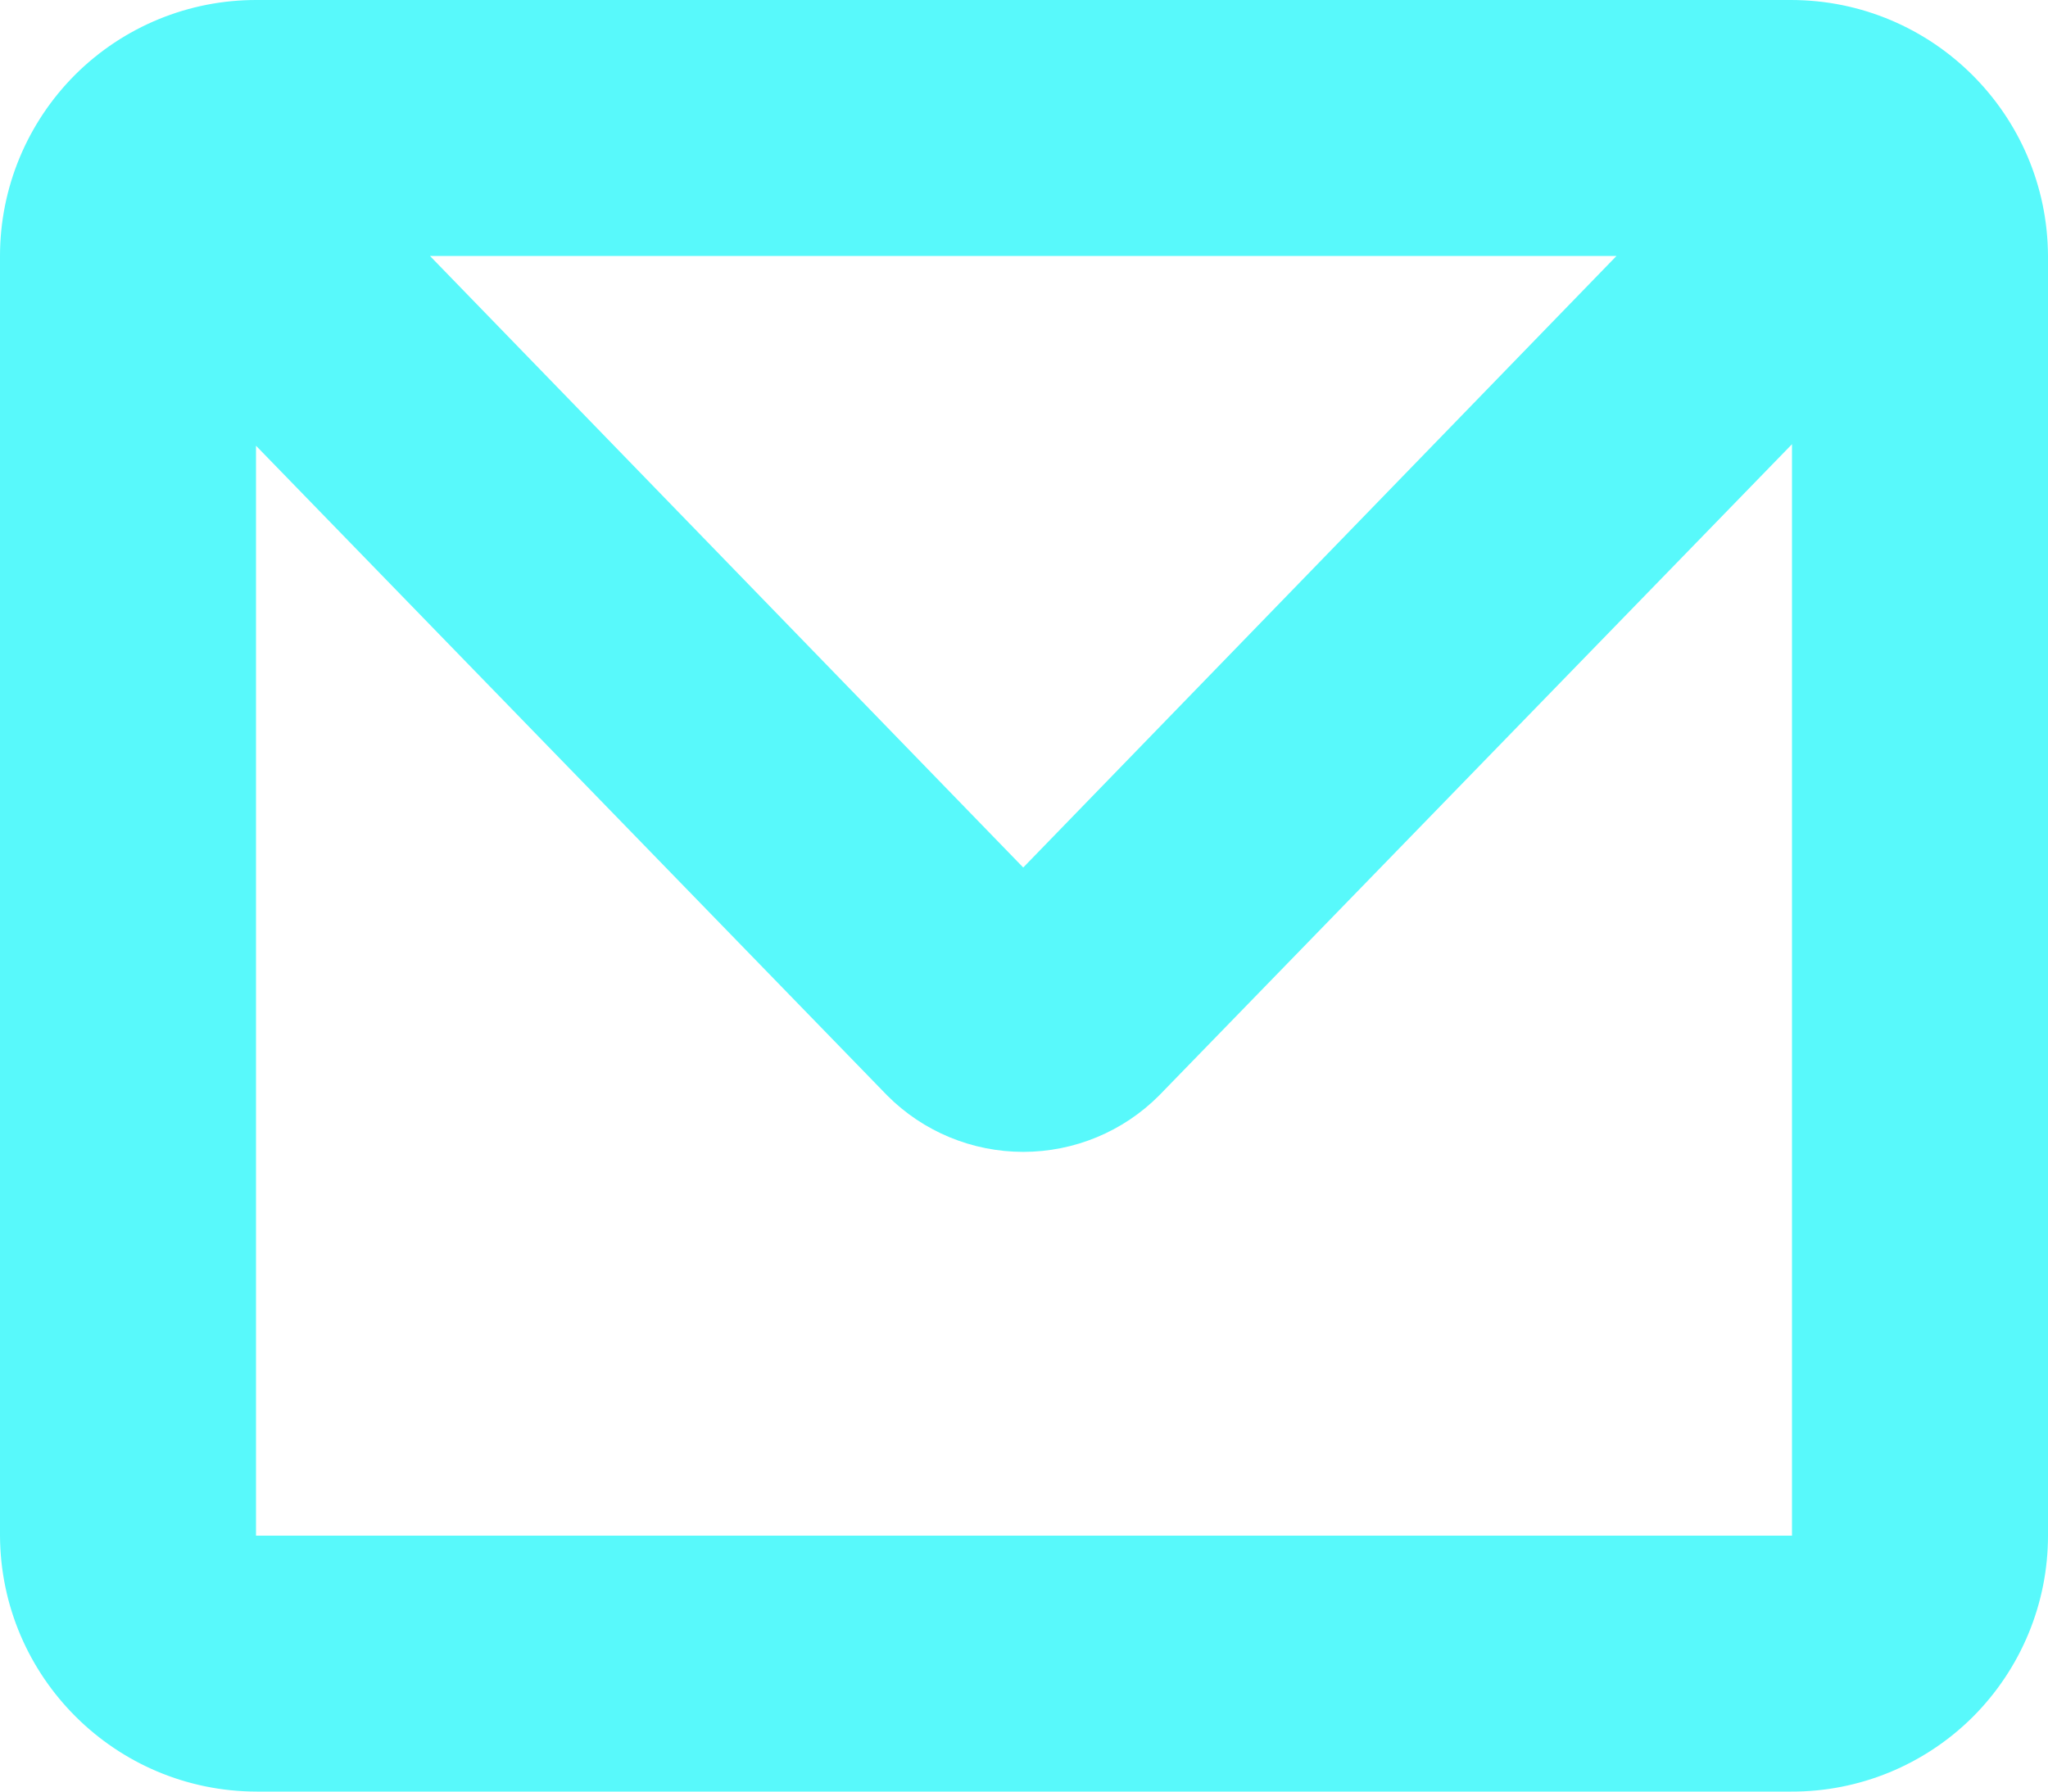
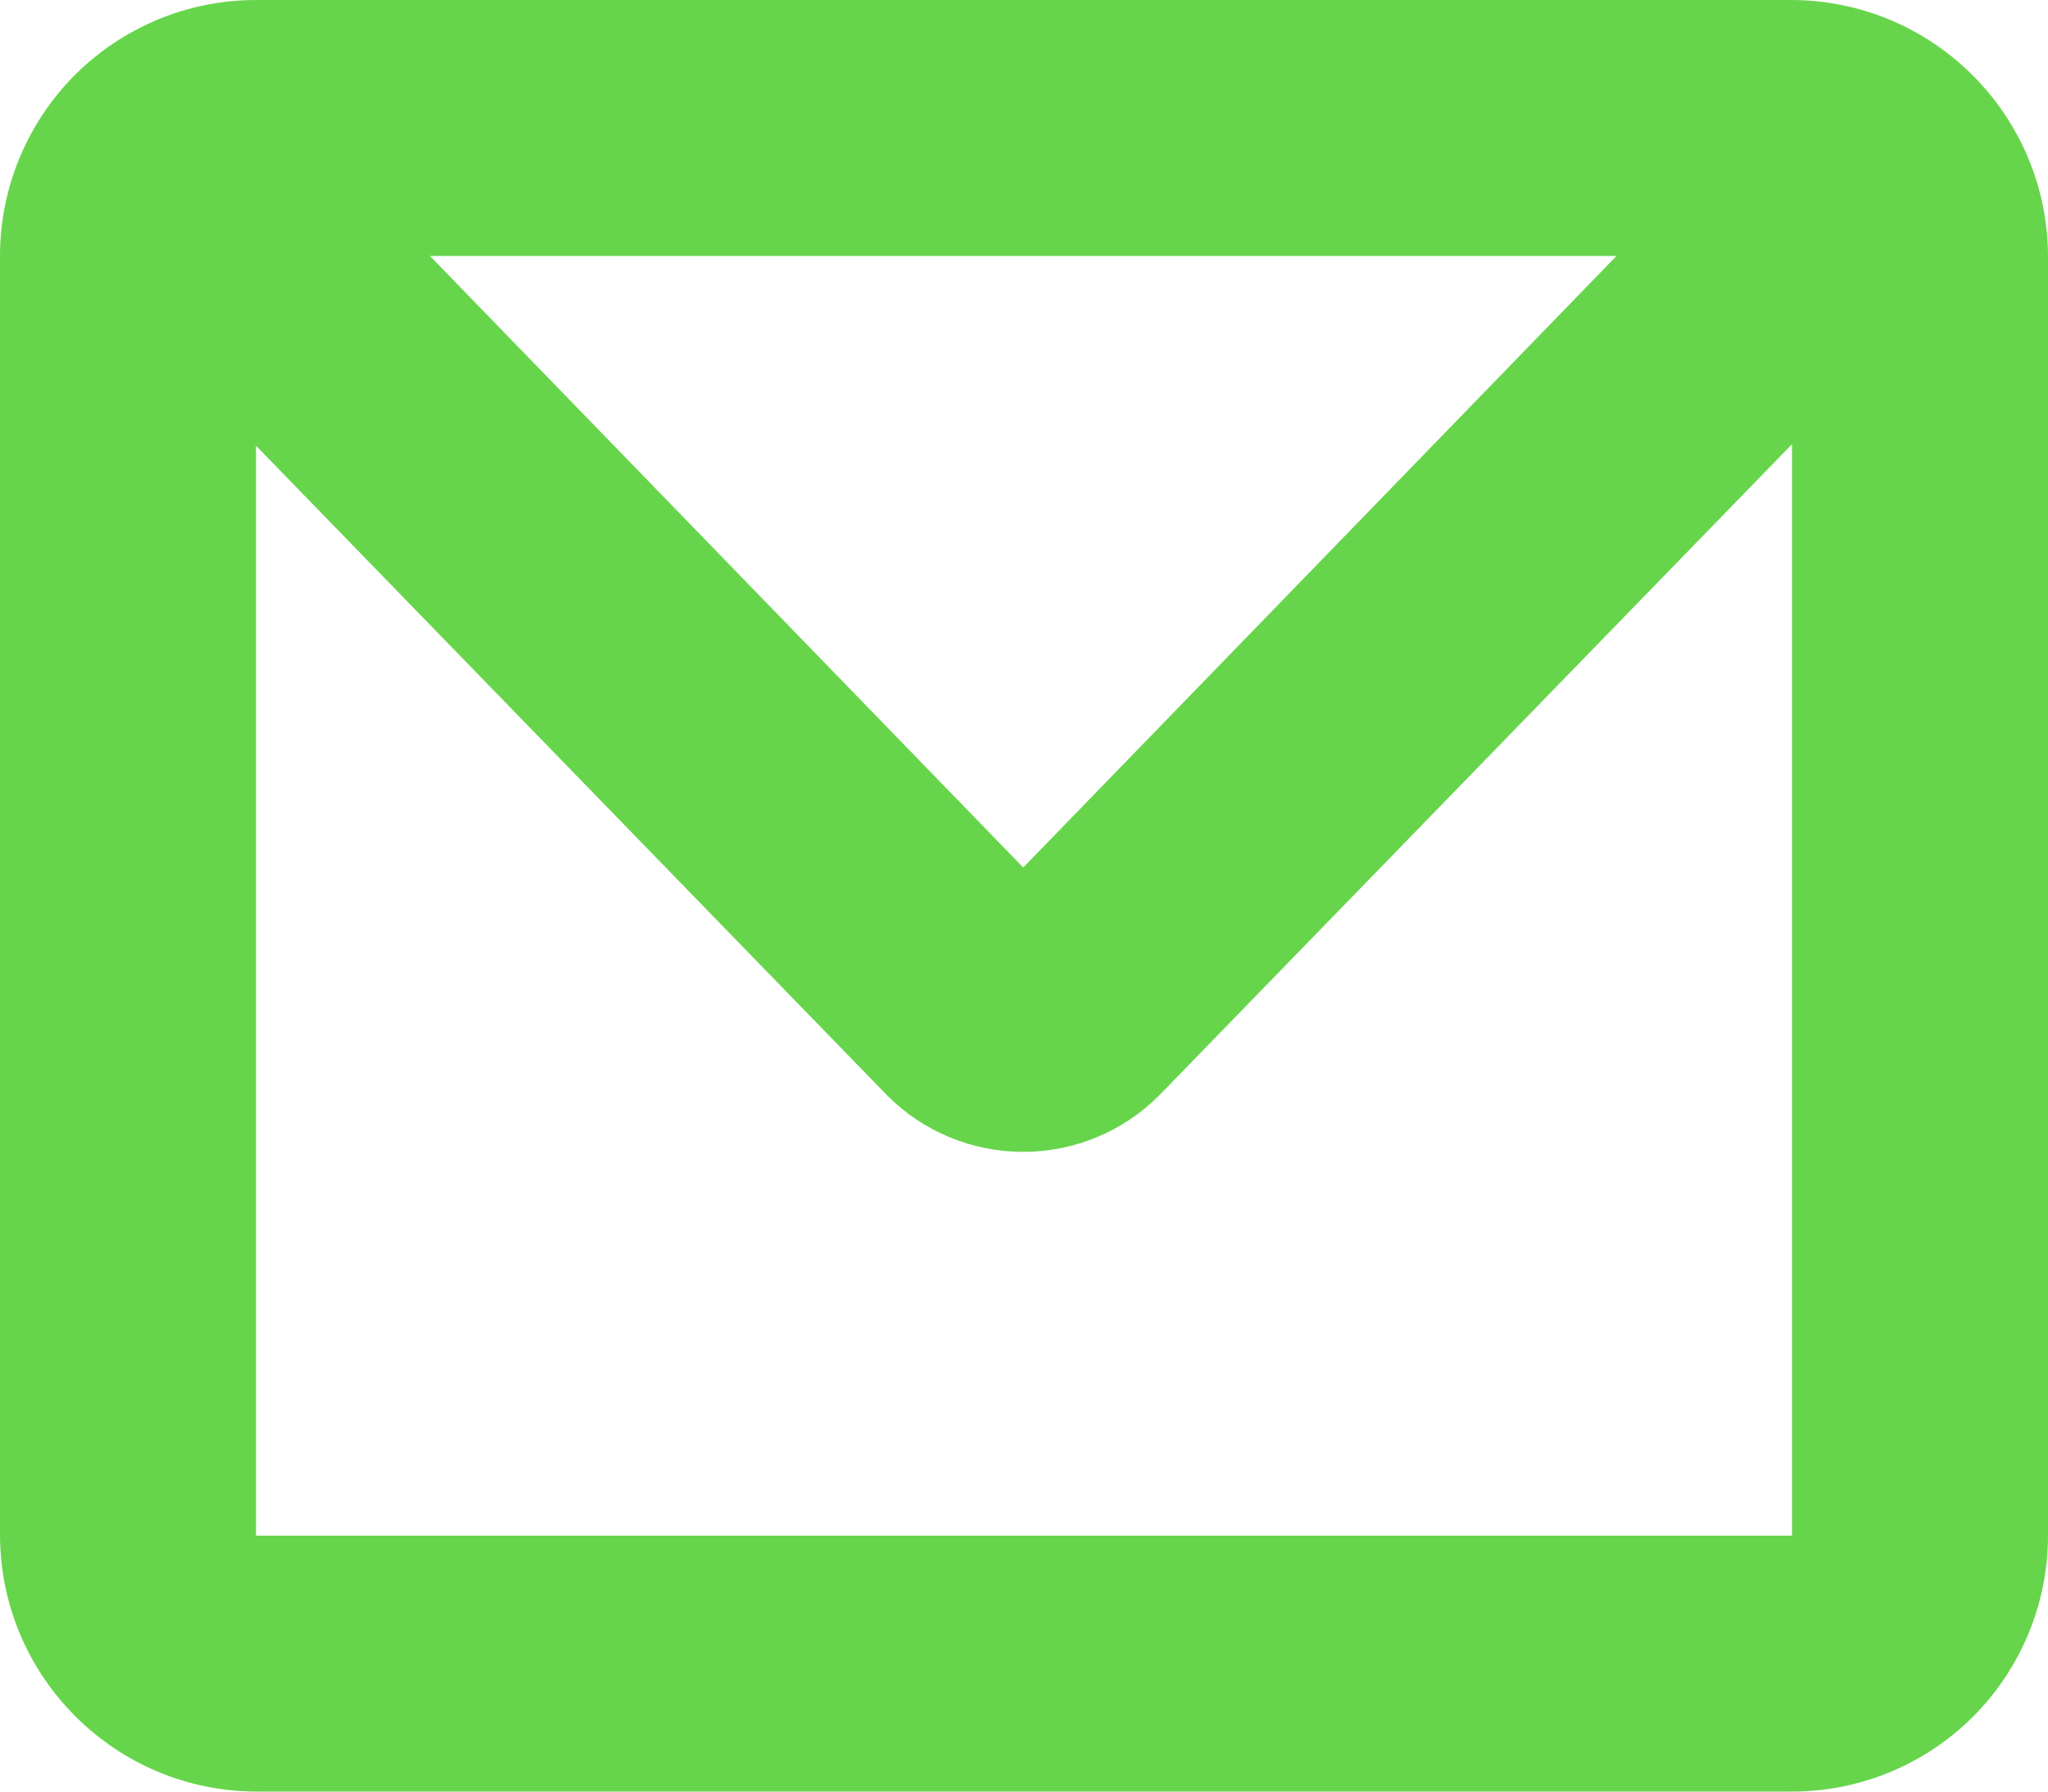
<svg xmlns="http://www.w3.org/2000/svg" width="16px" height="14px" viewBox="0 0 16 14" version="1.1">
  <defs />
  <g id="Page-1" stroke="none" stroke-width="1" fill="none" fill-rule="evenodd">
-     <g id="home" transform="translate(-163, -3432)" fill="#58F9FB">
+     <g id="home" transform="translate(-163, -3432)" fill="#67d54b">
      <g id="footer" transform="translate(0, 3019)">
        <g id="left" transform="translate(163, 102)">
          <g id="paragraph">
            <path d="M13.993,325 L2.007,325 C0.902,324.999 0.005,324.105 0,323 L0,313 C-3.25635425e-06,312.468 0.212,311.959 0.588,311.583 C0.965,311.208 1.475,310.998 2.007,311 L13.993,311 C15.098,311.001 15.995,311.895 16,313 L16,323 C16,323.532 15.788,324.041 15.412,324.417 C15.035,324.792 14.525,325.002 13.993,325 L13.993,325 L13.993,325 Z M14,323 L14,314.471 L9.055,319.561 C8.774,319.843 8.392,320.001 7.994,320.001 C7.595,320.001 7.213,319.843 6.932,319.561 L2,314.483 L2,323 L14,323 L14,323 L14,323 Z M12.629,313 L3.359,313 L7.994,317.779 L12.629,313 L12.629,313 Z" id="Mail-Icon" />
          </g>
        </g>
      </g>
    </g>
  </g>
</svg>
